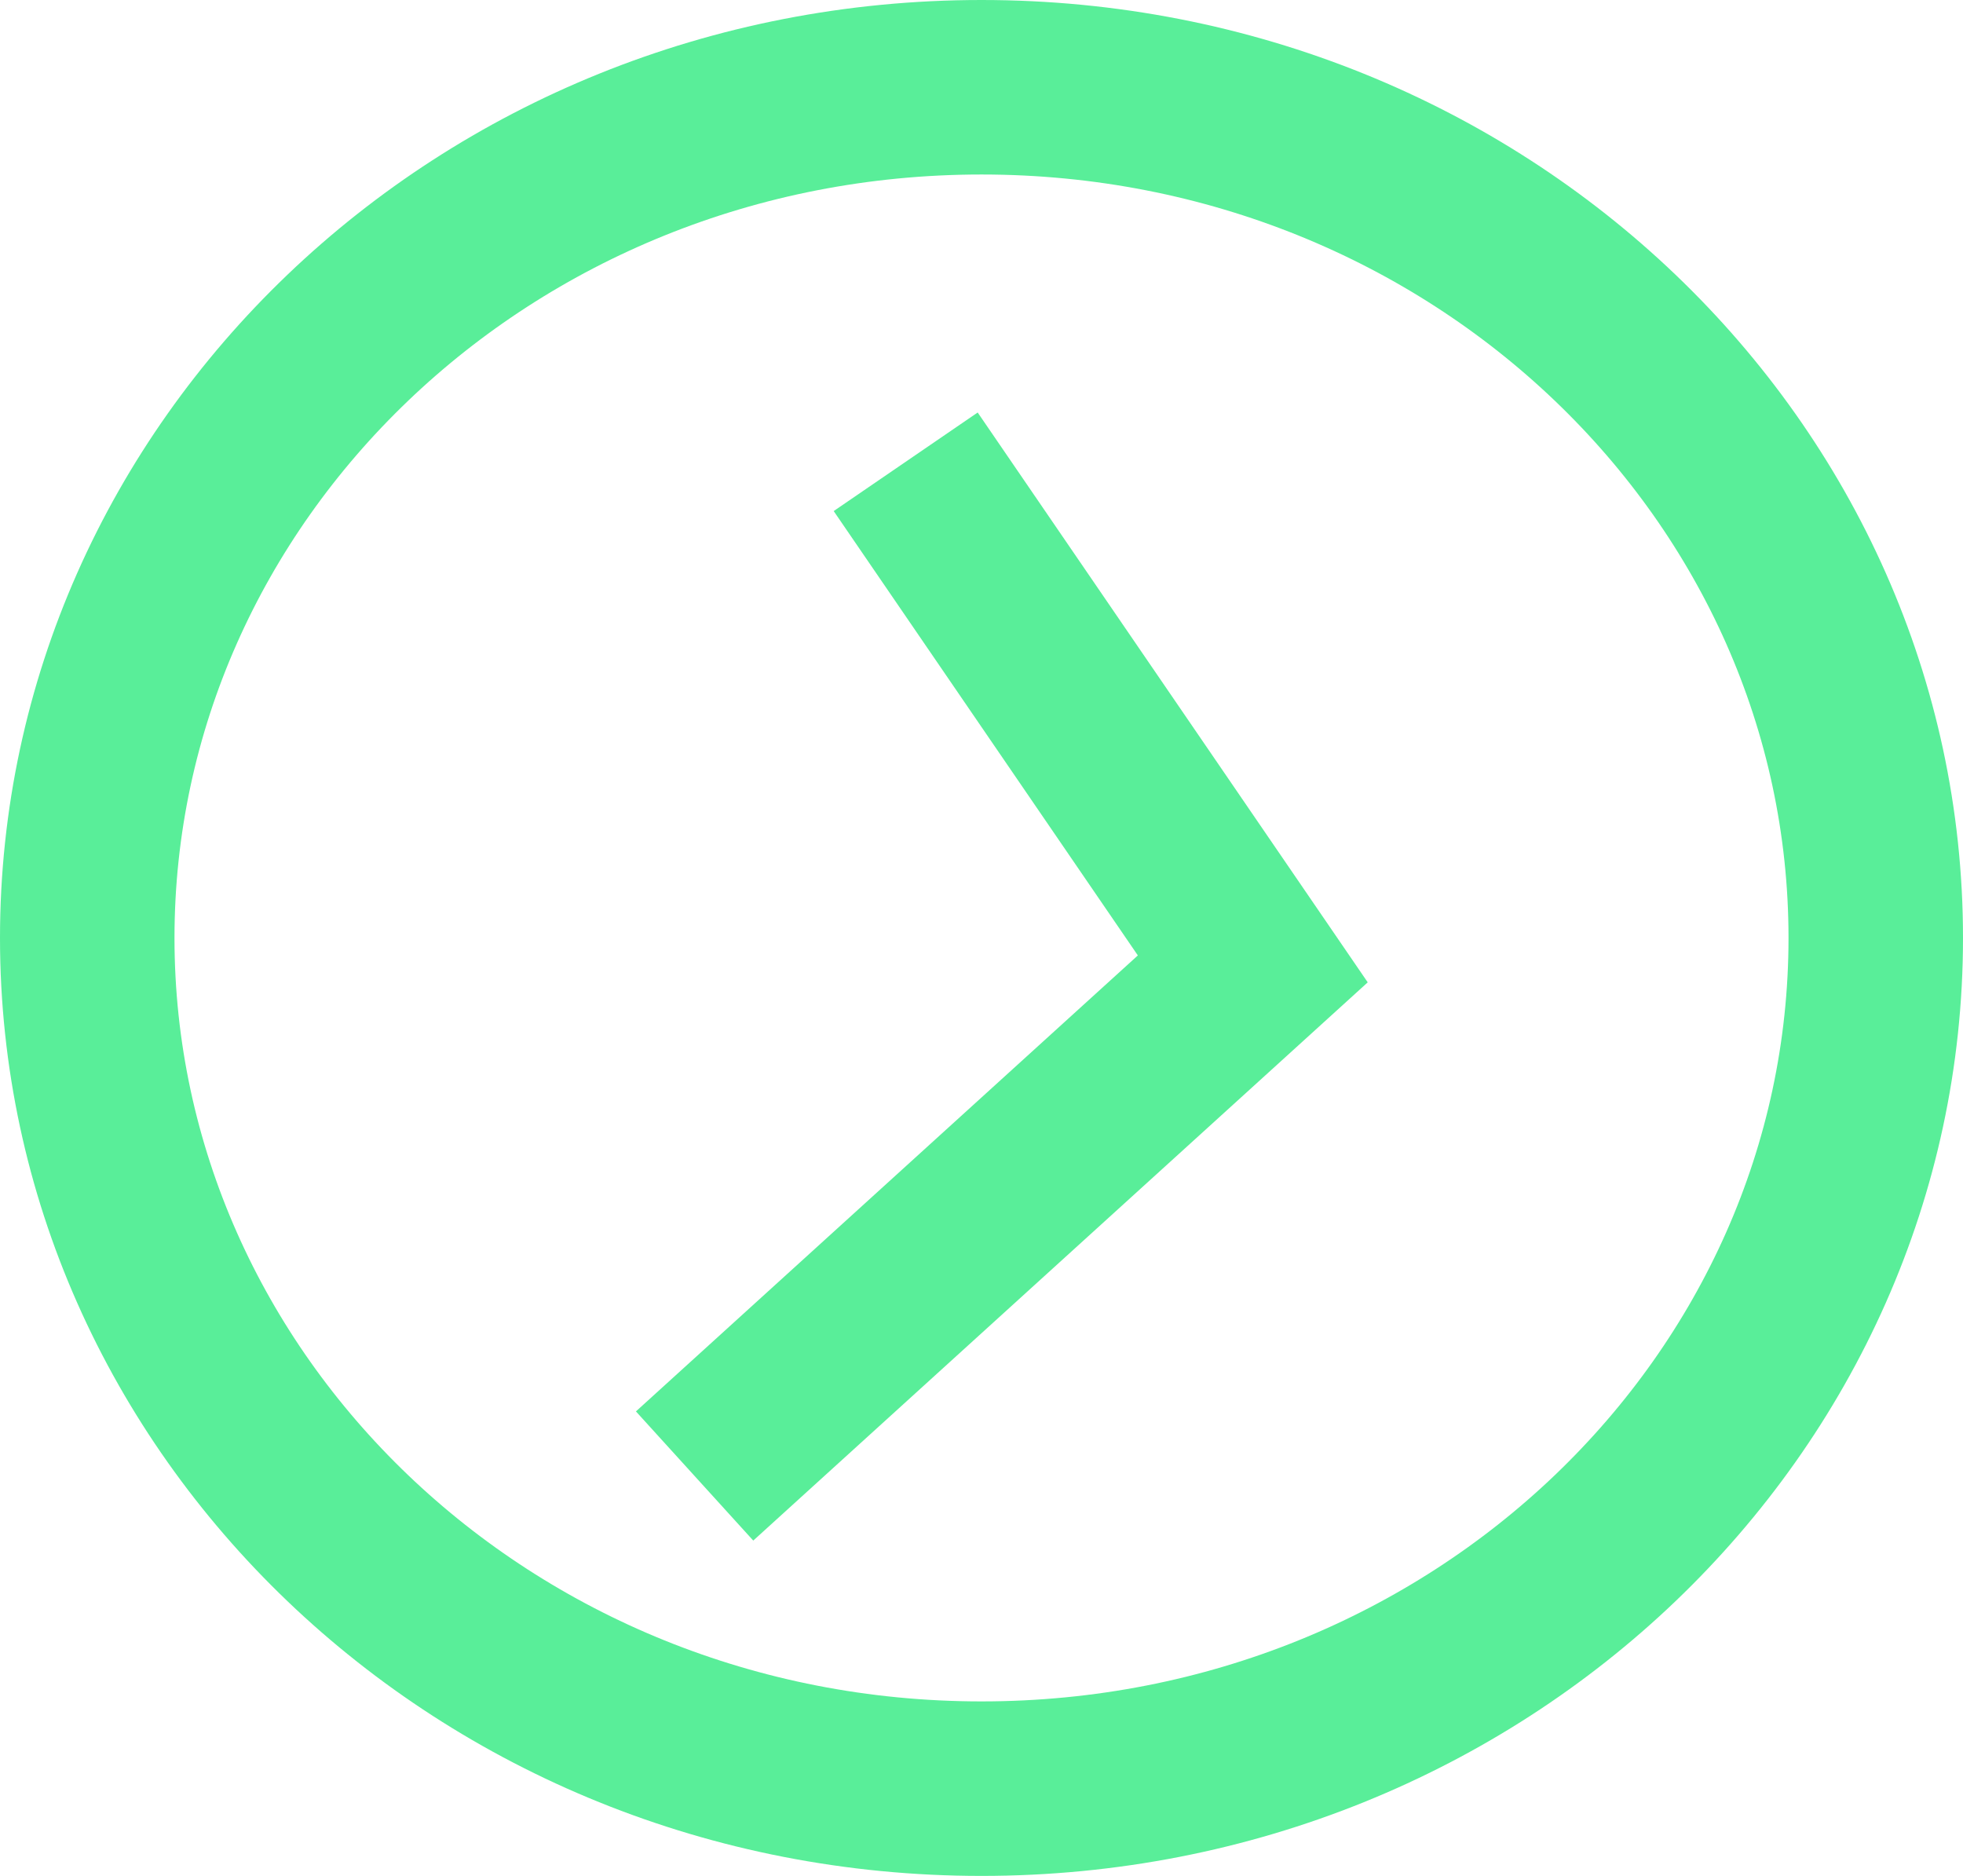
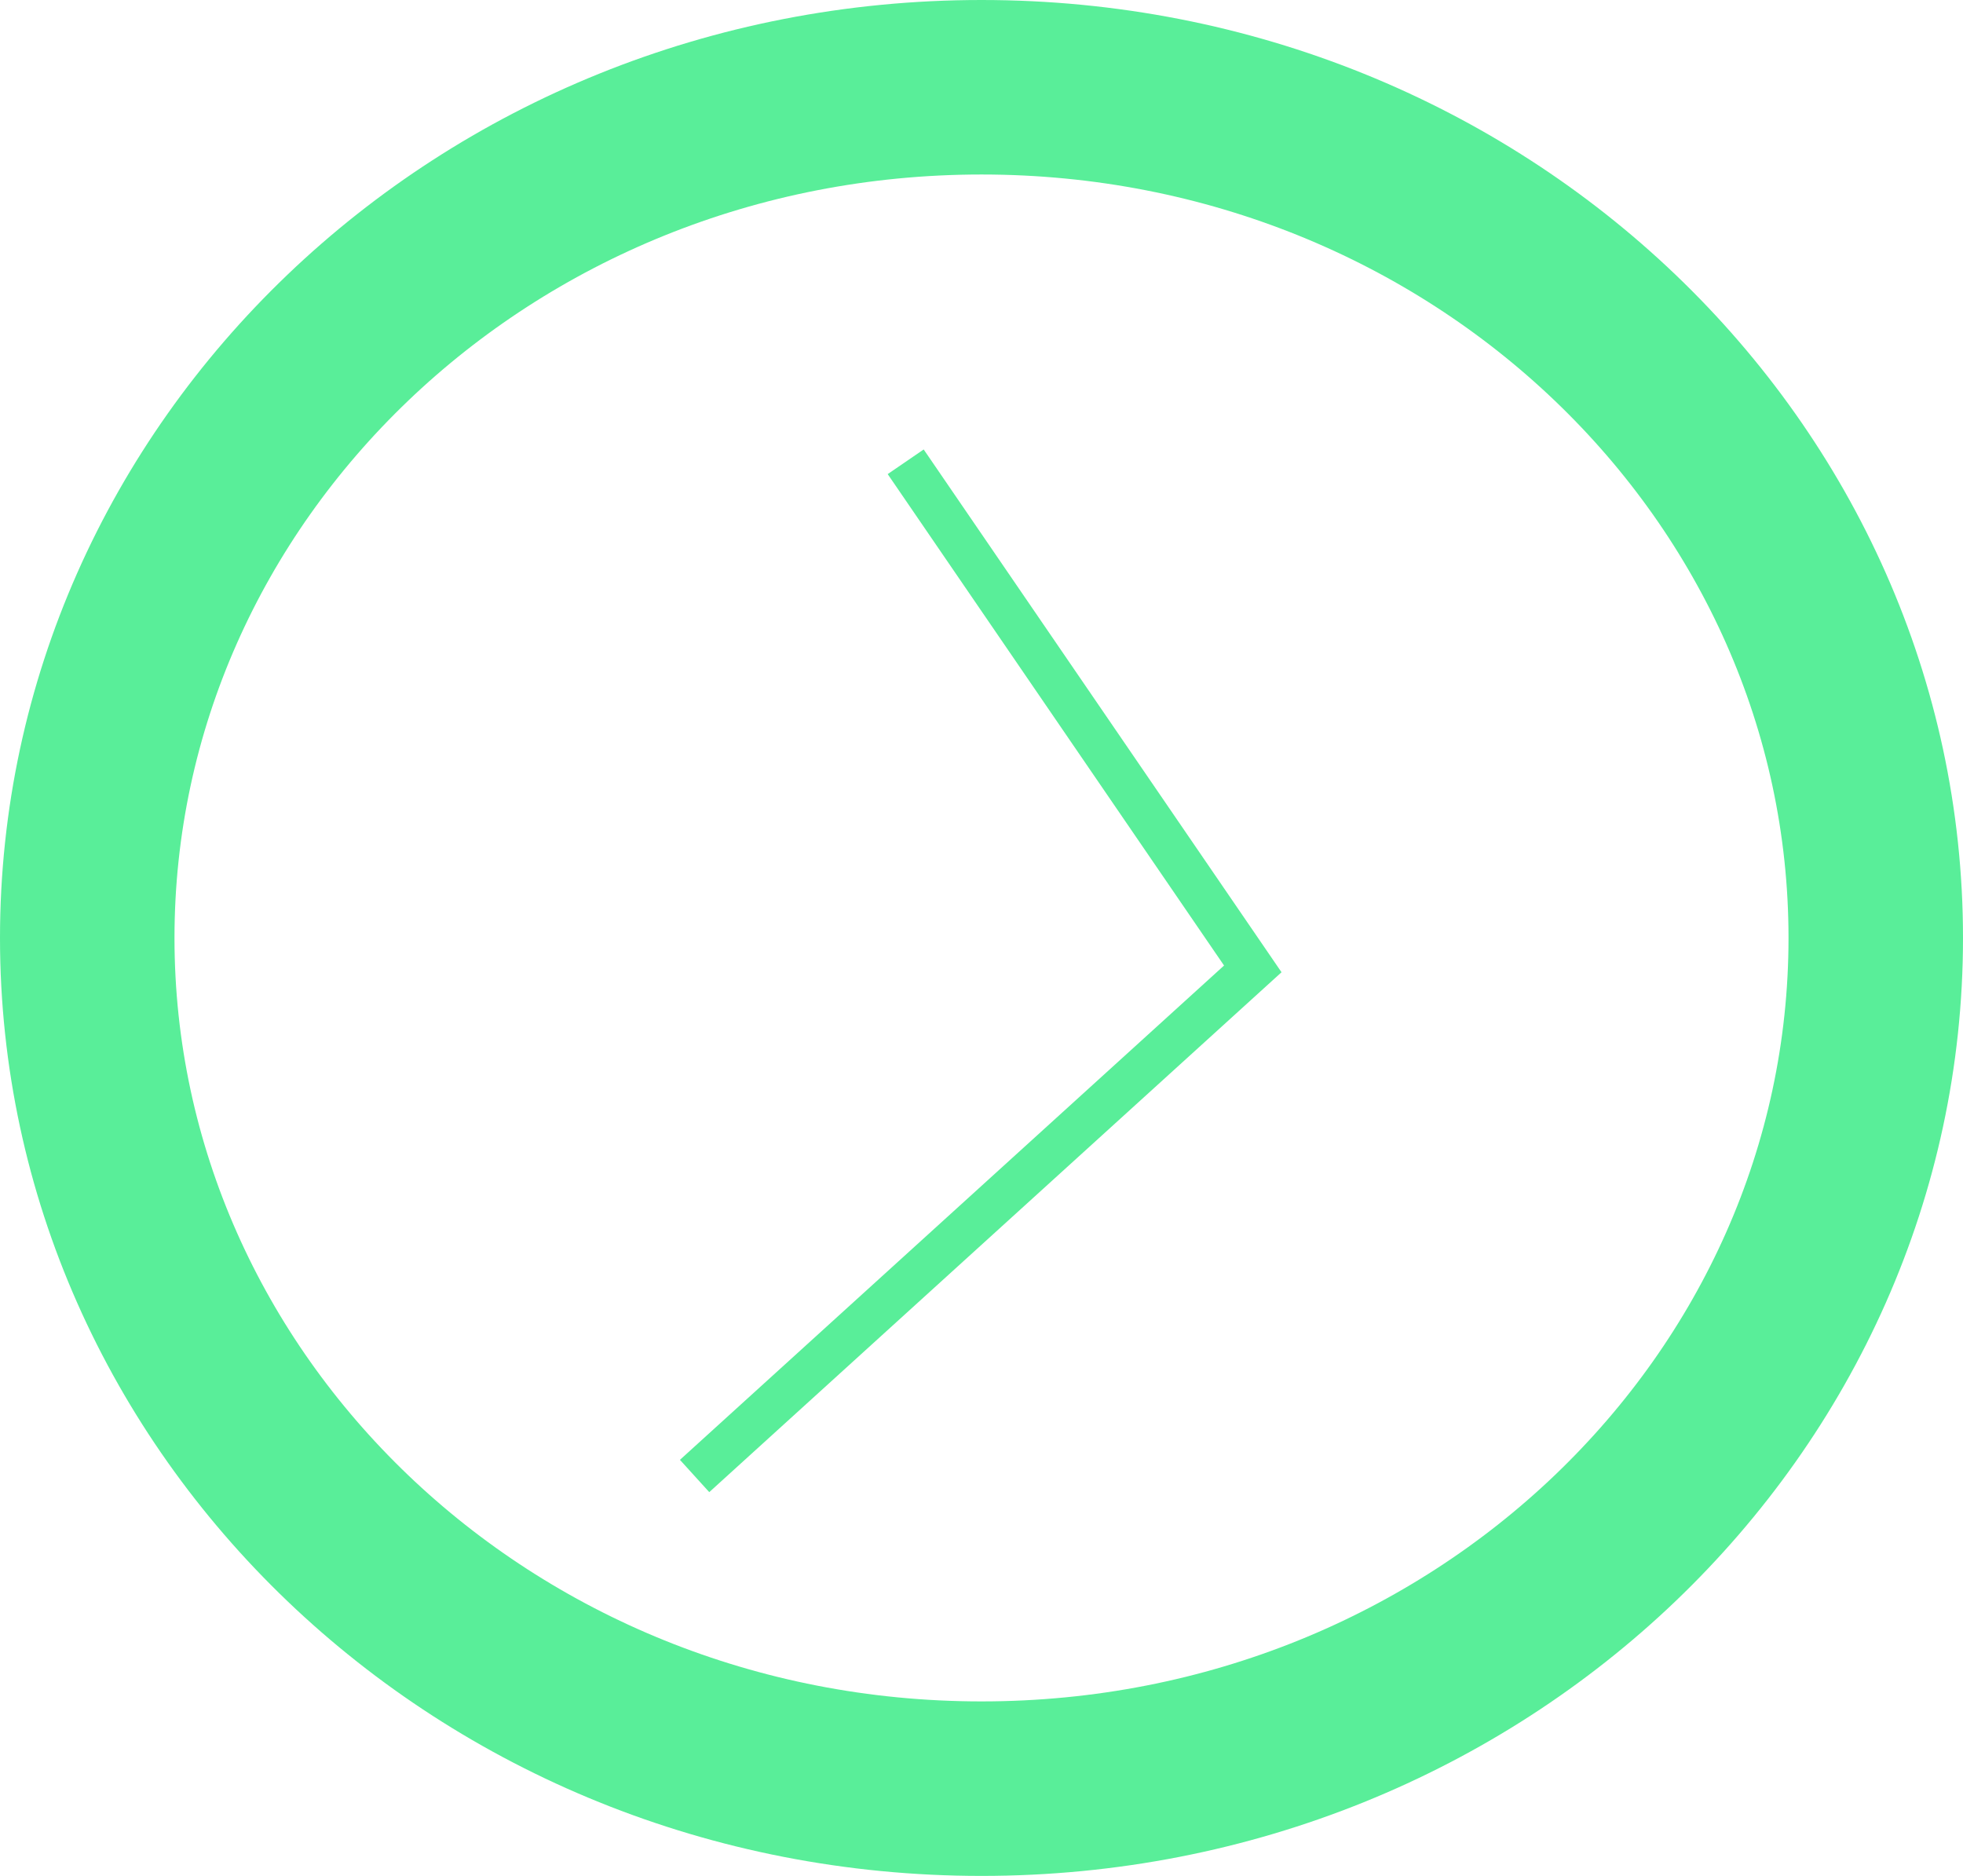
<svg xmlns="http://www.w3.org/2000/svg" width="45" height="43" viewBox="0 0 45 43" fill="none">
  <path d="M43 21.5C43 32.185 33.908 41 22.5 41C11.091 41 2 32.185 2 21.5C2 10.815 11.091 2 22.5 2C33.908 2 43 10.815 43 21.5Z" stroke="#59EE99" stroke-width="4" />
-   <path d="M15.923 33.833L28.719 22.209L20.762 10.585" stroke="#59EE99" stroke-width="4" />
+   <path d="M15.923 33.833L28.719 22.209L20.762 10.585" stroke="#59EE99" strokeWidth="4" />
</svg>
